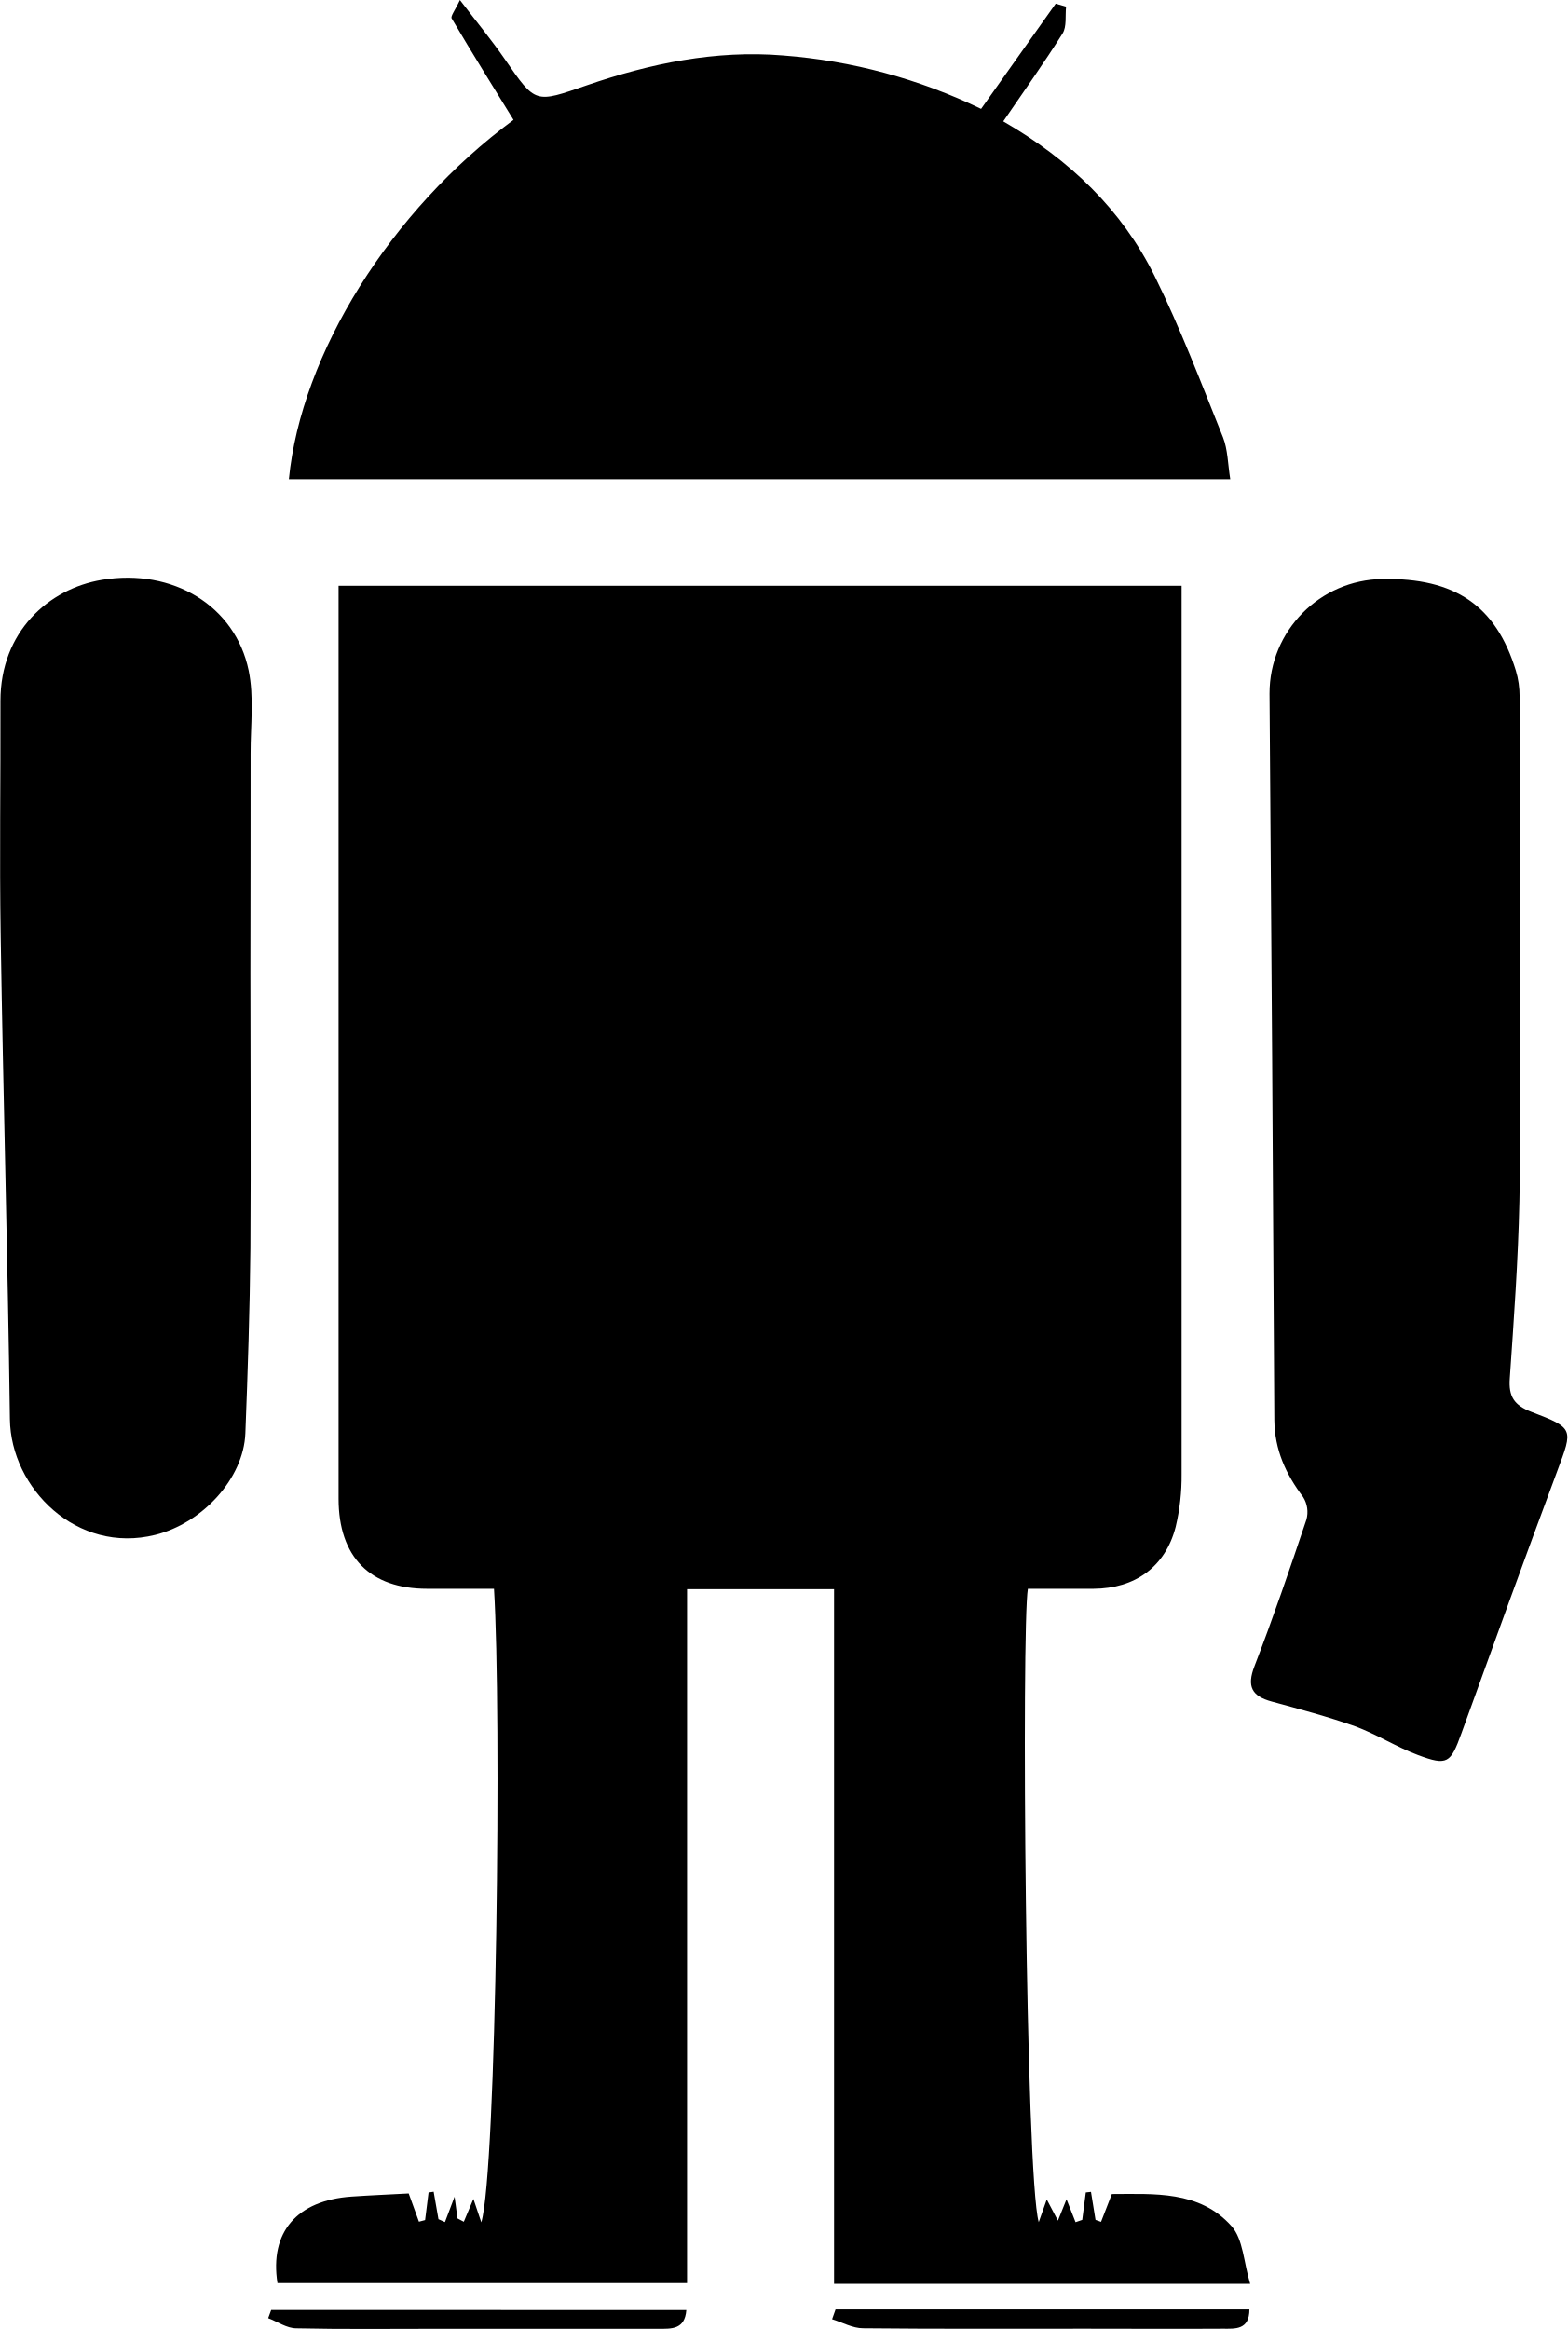
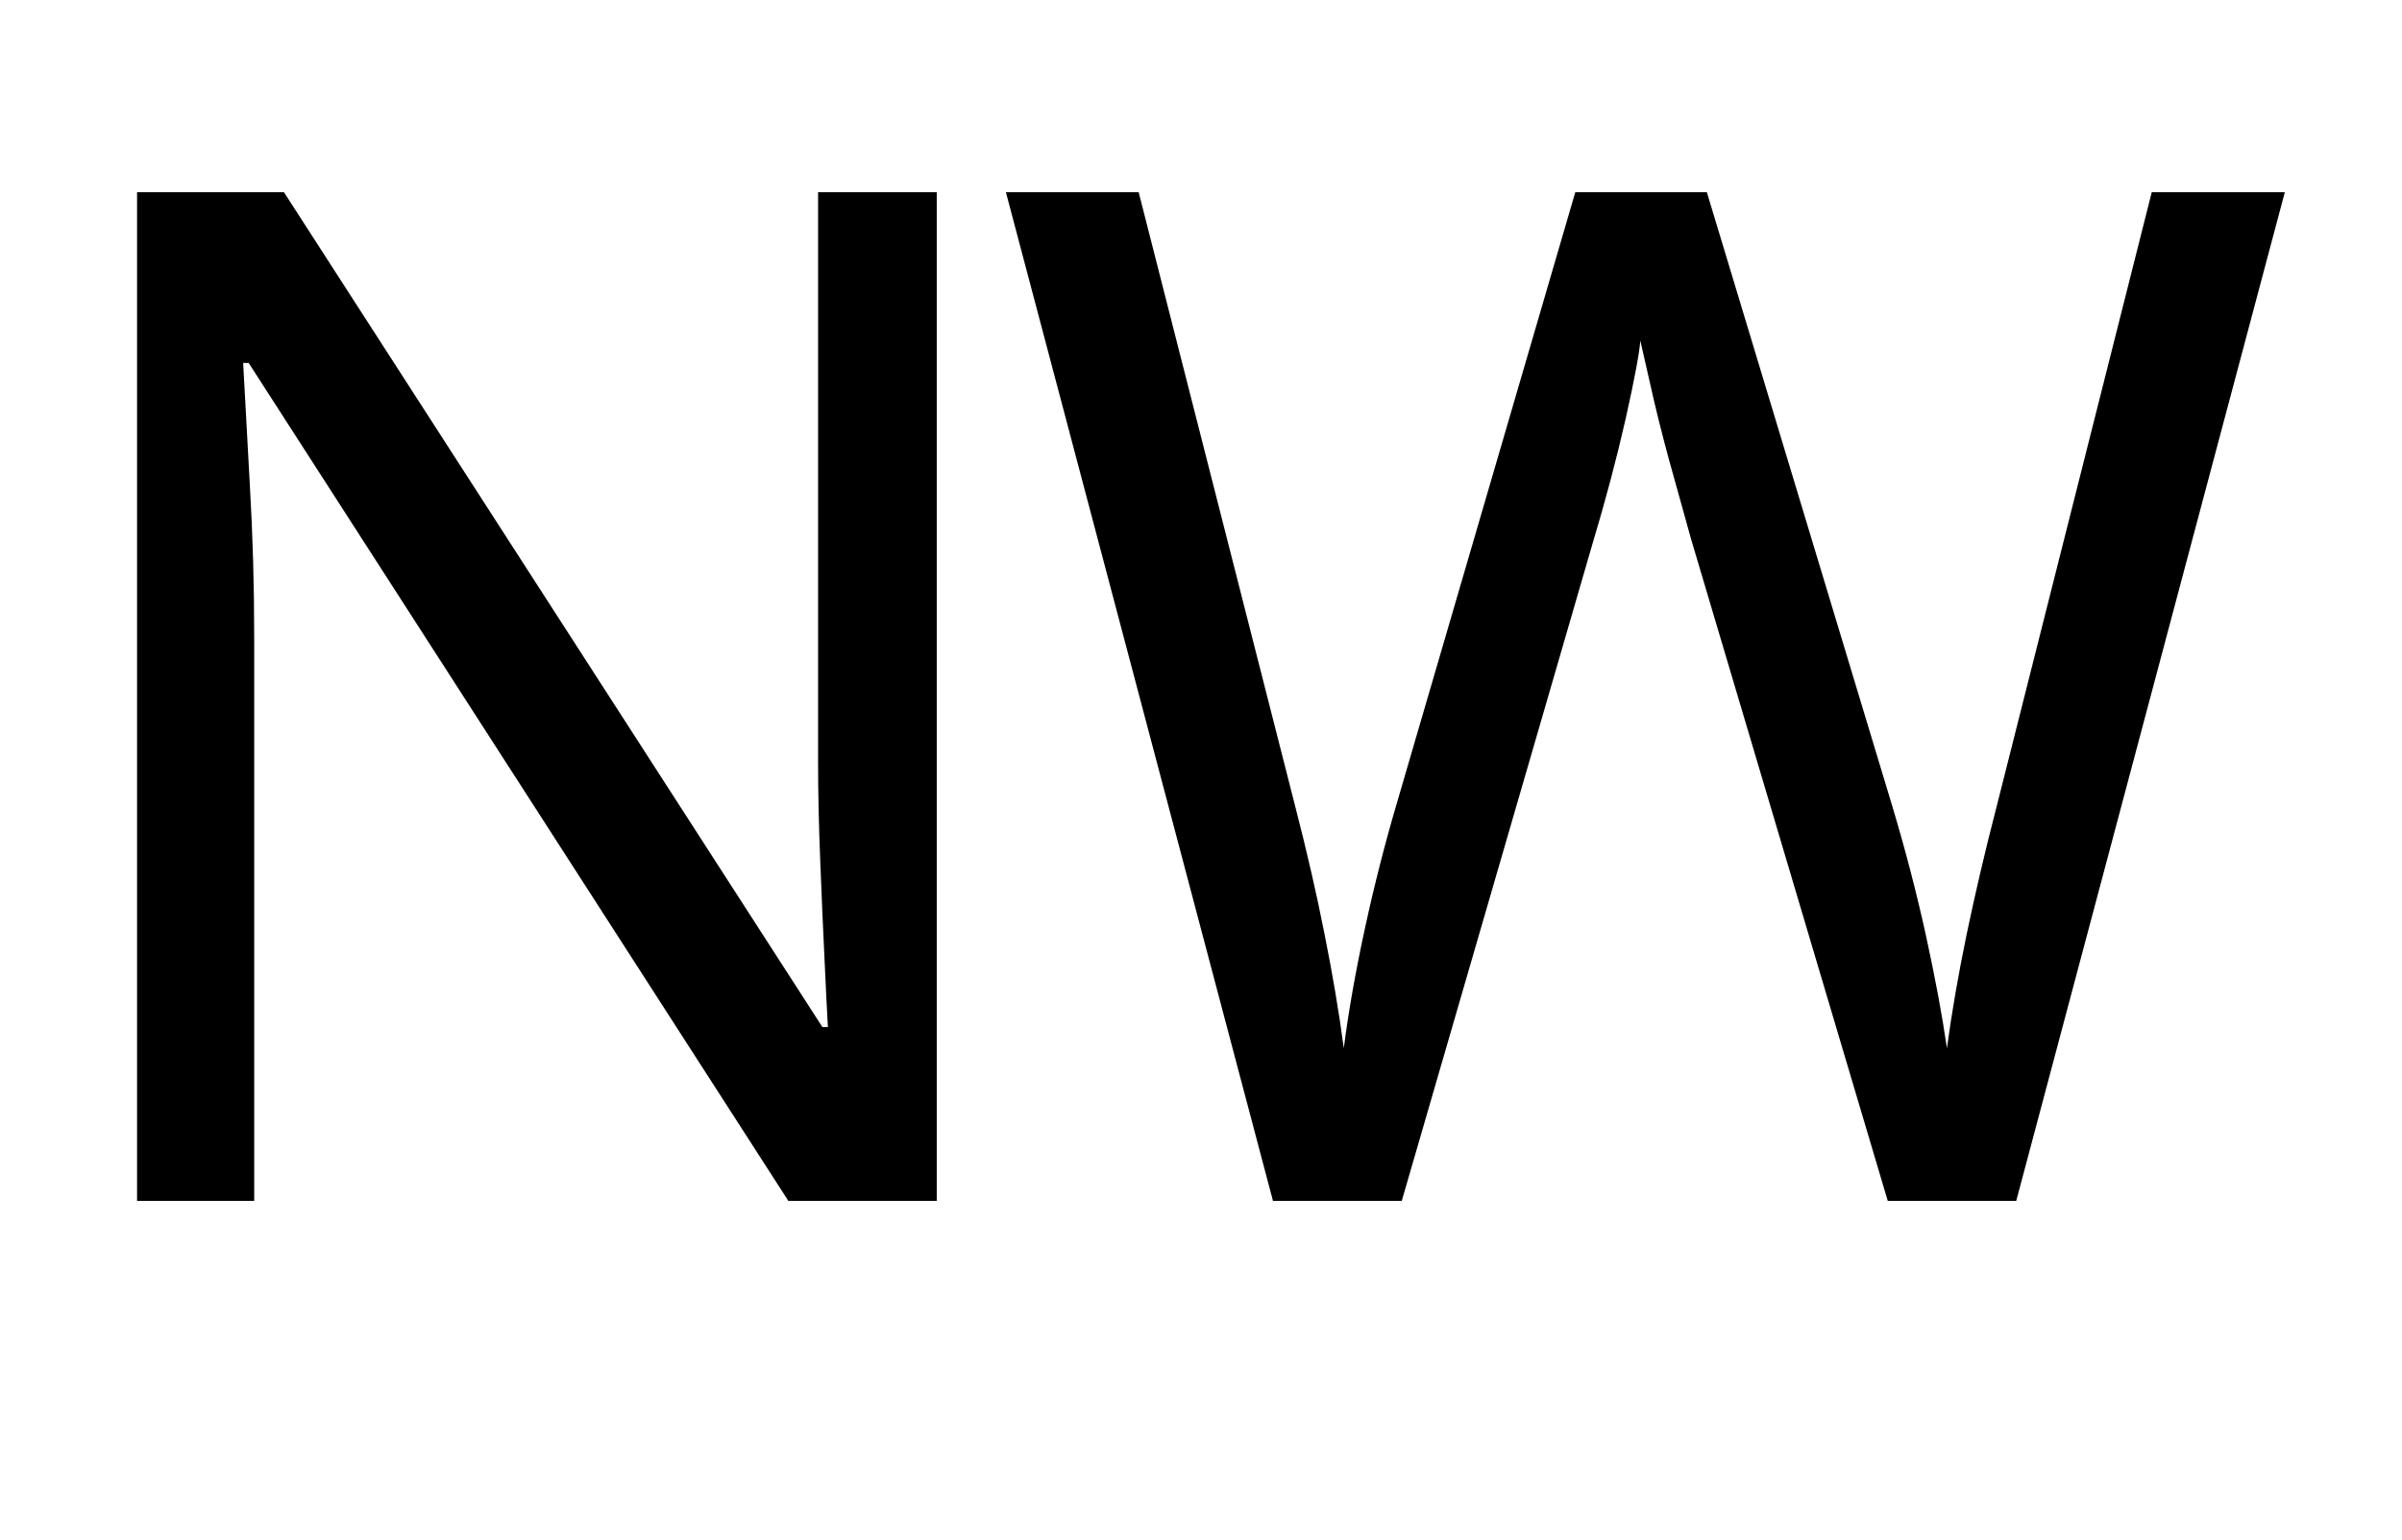
- <svg xmlns="http://www.w3.org/2000/svg" id="Layer_1" data-name="Layer 1" viewBox="0 0 325.99 484.52">
-   <path d="M396.41,386.15H365.83V530.51h-85.2c-1.66-10.56,4-17.21,15.42-18,4.05-.28,8.1-.44,11.88-.65l2.13,5.88,1.28-.34.72-5.74,1.06-.16,1,5.72,1.35.6c.63-1.7,1.27-3.4,2-5.28.2,1.53.4,3,.61,4.52l1.31.69,2-4.75,1.64,4.87c3.19-10.54,4.22-106.53,2.64-131.8H311.78c-11.91,0-18.43-6.62-18.44-18.73q0-27.27,0-54.55V177.41H468.71v5.37q0,89.72,0,179.44a45.19,45.19,0,0,1-1.23,10.95c-2.13,8.31-8.41,12.85-17.12,12.9-4.56,0-9.12,0-13.63,0-1.35,7.8-.5,122.25,2.26,131.76.61-1.73,1.23-3.46,1.67-4.72l2.32,4.41c.63-1.55,1.25-3.1,1.79-4.45.53,1.35,1.21,3.06,1.88,4.77l1.39-.48c.24-1.9.49-3.81.74-5.71l1.08-.12c.31,1.94.63,3.88.94,5.83l1.15.41,2.25-5.79c8.66,0,18.22-.8,24.89,6.68,2.43,2.72,2.53,7.51,3.88,12H396.41Z" transform="translate(-222.91 -55.54)" />
-   <path d="M431.61,80.79c13.85,8,24.67,18.39,31.5,32.2,5.37,10.87,9.68,22.26,14.21,33.53,1,2.55,1,5.52,1.51,8.72H283c2.57-26.11,21.16-55.89,46.73-74.76-4.32-7-8.67-14-12.86-21.1-.28-.47.72-1.7,1.71-3.84,3.47,4.55,6.59,8.32,9.35,12.32,6.44,9.36,6.28,9.13,17,5.44,13.2-4.55,26.87-7.38,40.87-6.22A114.58,114.58,0,0,1,427,78.19L442.52,56.3l2.16.62c-.21,1.89.17,4.14-.73,5.58C440.16,68.55,436,74.36,431.61,80.79Z" transform="translate(-222.91 -55.54)" />
-   <path d="M539.06,258.56c0,15.63.26,31.26-.08,46.88-.27,12.29-1.15,24.57-2,36.83-.28,3.8.89,5.6,4.5,7,8.89,3.39,8.64,3.53,5.41,12.2-6.78,18.2-13.4,36.47-20,54.74-2.22,6.13-2.89,6.73-9,4.45-4.49-1.68-8.62-4.34-13.13-6-5.65-2-11.49-3.55-17.3-5.13-4.15-1.13-5.23-3.13-3.59-7.37,3.88-10.05,7.37-20.25,10.8-30.47A5.86,5.86,0,0,0,494,367c-3.63-4.8-5.93-9.88-6-16q-.41-75.58-1-151.16A23.8,23.8,0,0,1,510.52,176c15.07-.26,23.58,5.55,27.72,19.05a18.53,18.53,0,0,1,.78,5.38C539.08,219.84,539.06,239.2,539.06,258.56Z" transform="translate(-222.91 -55.54)" />
-   <path d="M275,258.12c0,19,.12,38.05,0,57.07-.12,12.85-.55,25.7-1.05,38.54-.37,9.39-8.93,18.68-18.73,21.12-16.35,4.08-30.06-9.72-30.25-24.06-.44-33.51-1.39-67-1.92-100.52-.26-16.31,0-32.62-.05-48.92,0-14.43,10.09-23.33,21.07-25.17,14.86-2.49,27.79,5.48,30.56,18.82,1.15,5.54.4,11.49.41,17.26C275.06,227.55,275,242.83,275,258.12Z" transform="translate(-222.91 -55.54)" />
-   <path d="M365.68,536.13c-.31,4.09-3.13,3.89-5.77,3.89H313.56c-9.68,0-19.36.12-29-.1-2,0-3.91-1.38-5.86-2.11l.62-1.69Z" transform="translate(-222.91 -55.54)" />
-   <path d="M396.72,536h86.09c0,4.31-3,4-5.48,4-9.51.06-19,0-28.52,0-15.46,0-30.91.07-46.36-.09-2.16,0-4.3-1.22-6.45-1.88Z" transform="translate(-222.91 -55.54)" />
+ <svg xmlns="http://www.w3.org/2000/svg" viewBox="0 0 122.4 78.48">
+   <defs>
+     <style>.a{font-size:72px;font-family:Gilroy-Thin, Gilroy;}.b{font-family:Gilroy-Regular, Gilroy;}</style>
+   </defs>
+   <text class="a" transform="translate(0 61.2)">N<tspan class="b" x="50.4" y="0">W</tspan>
+   </text>
</svg>
